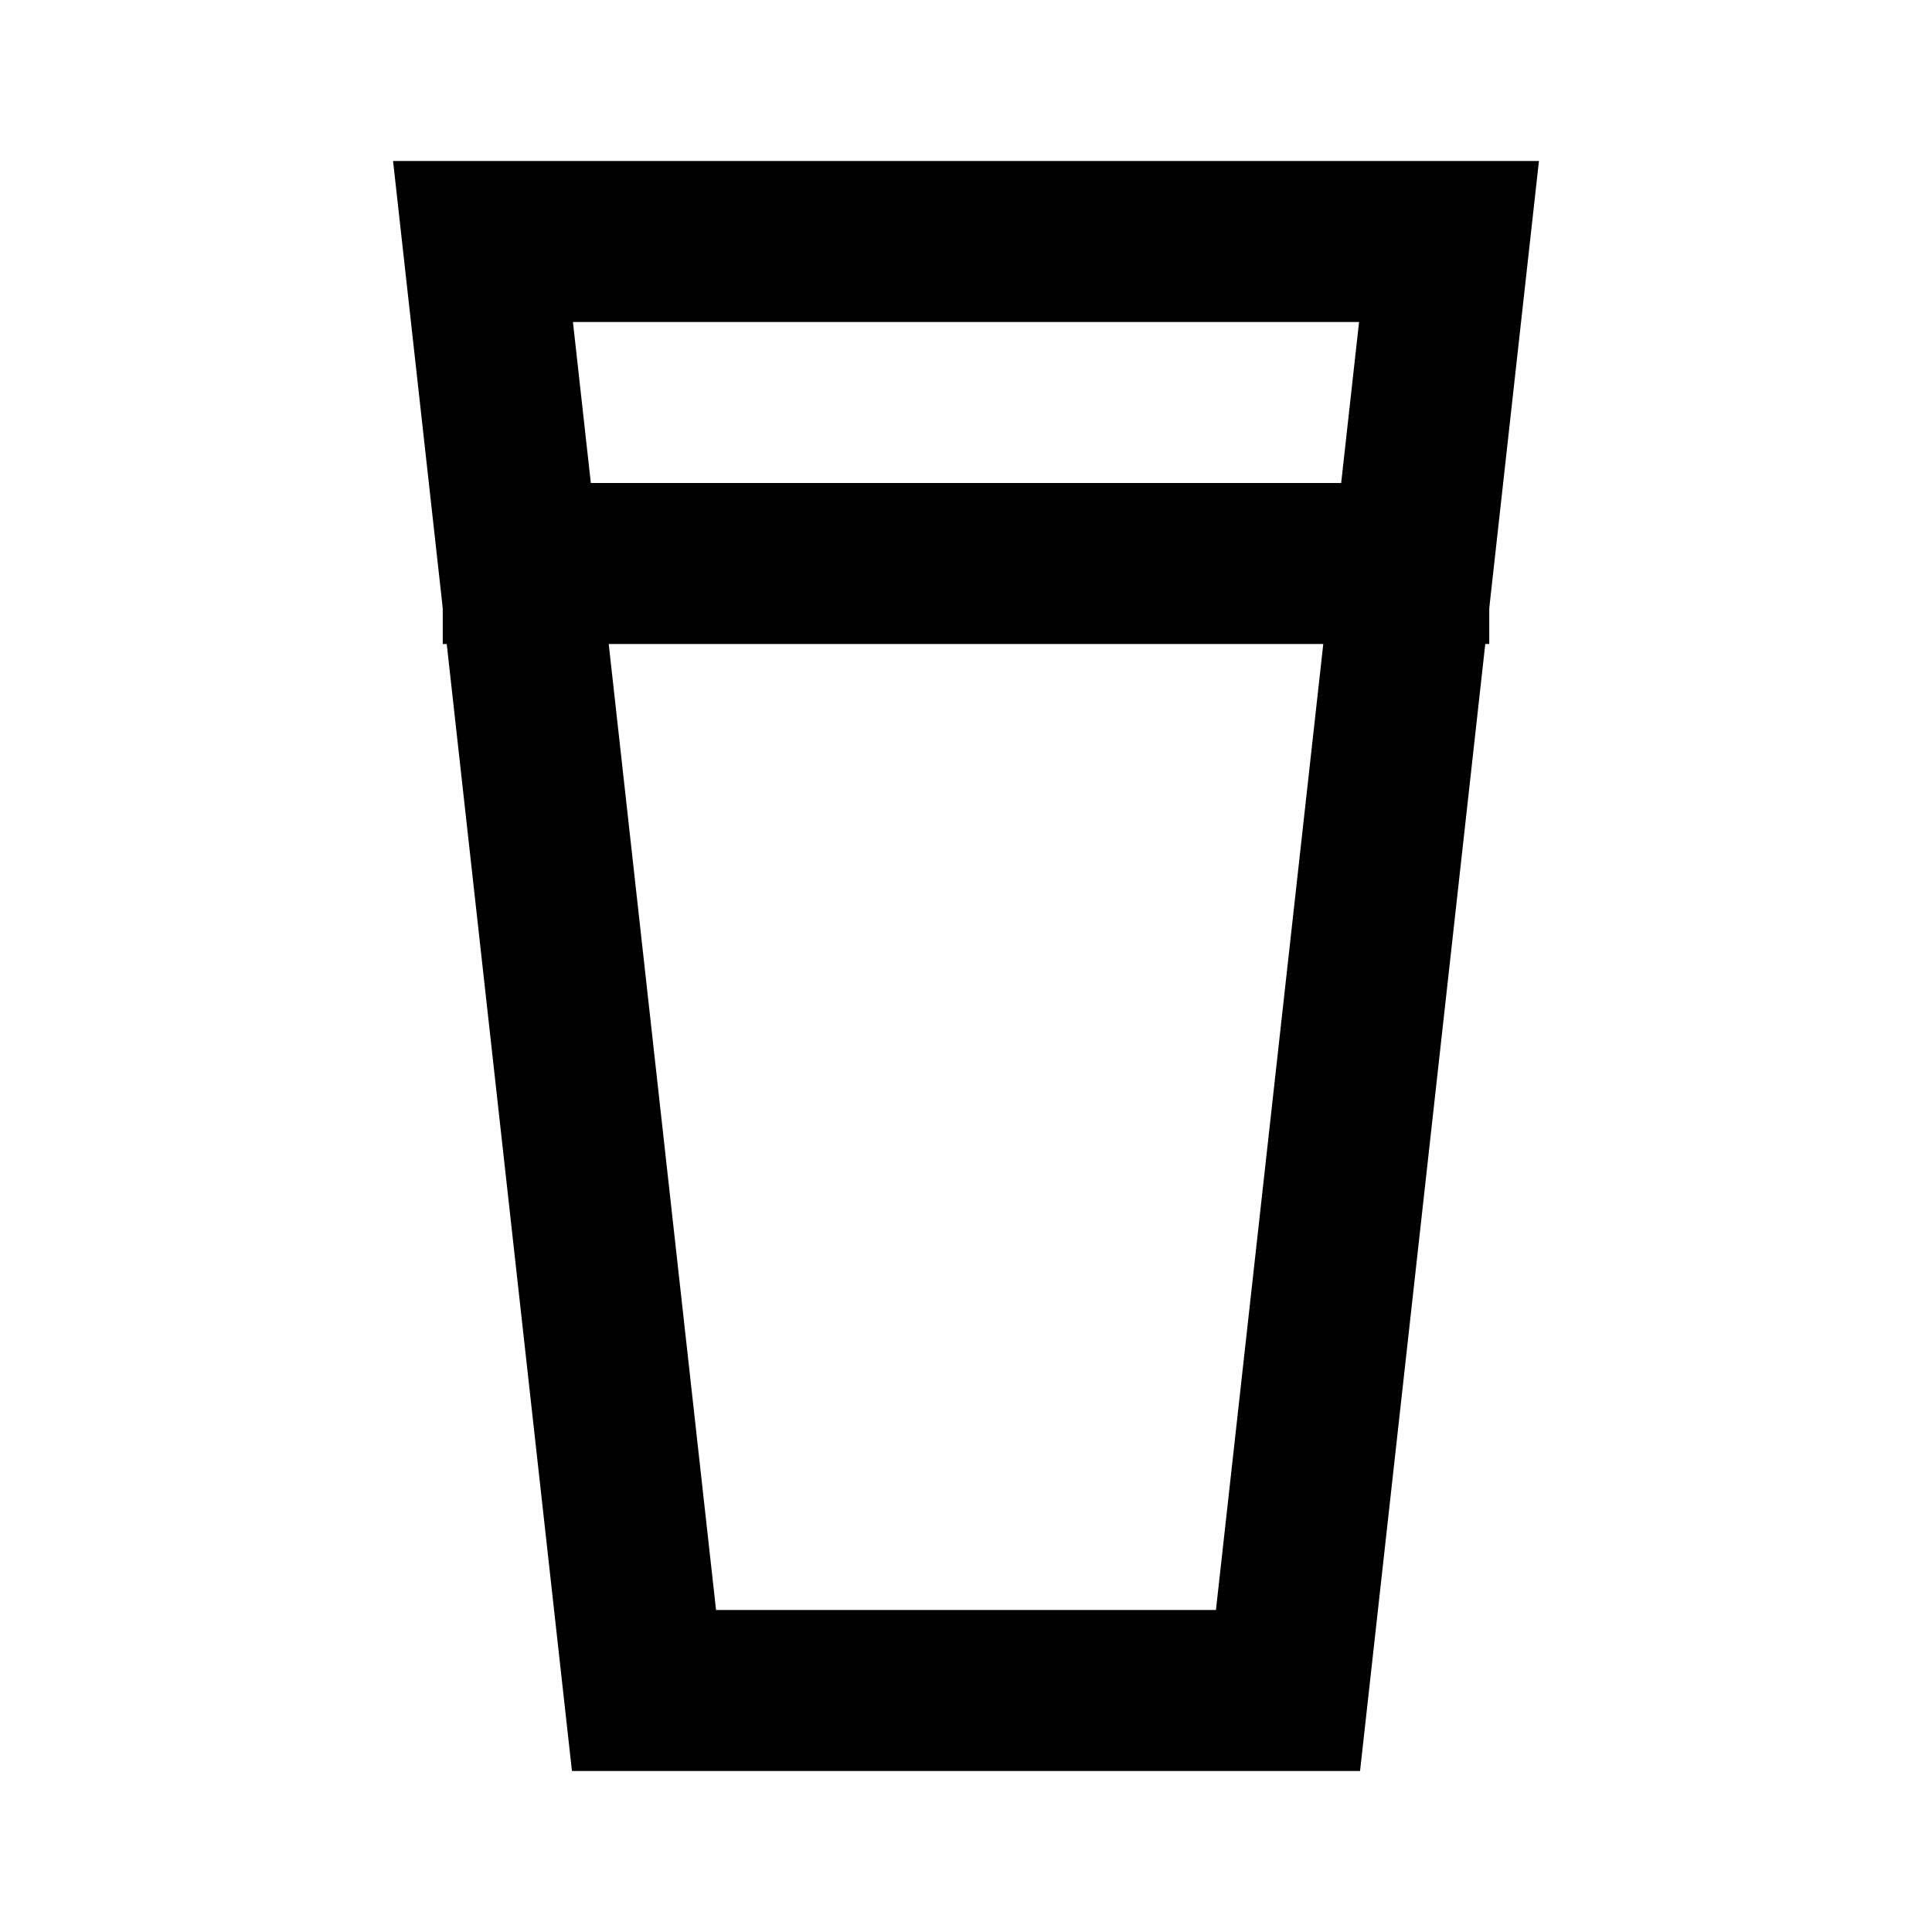
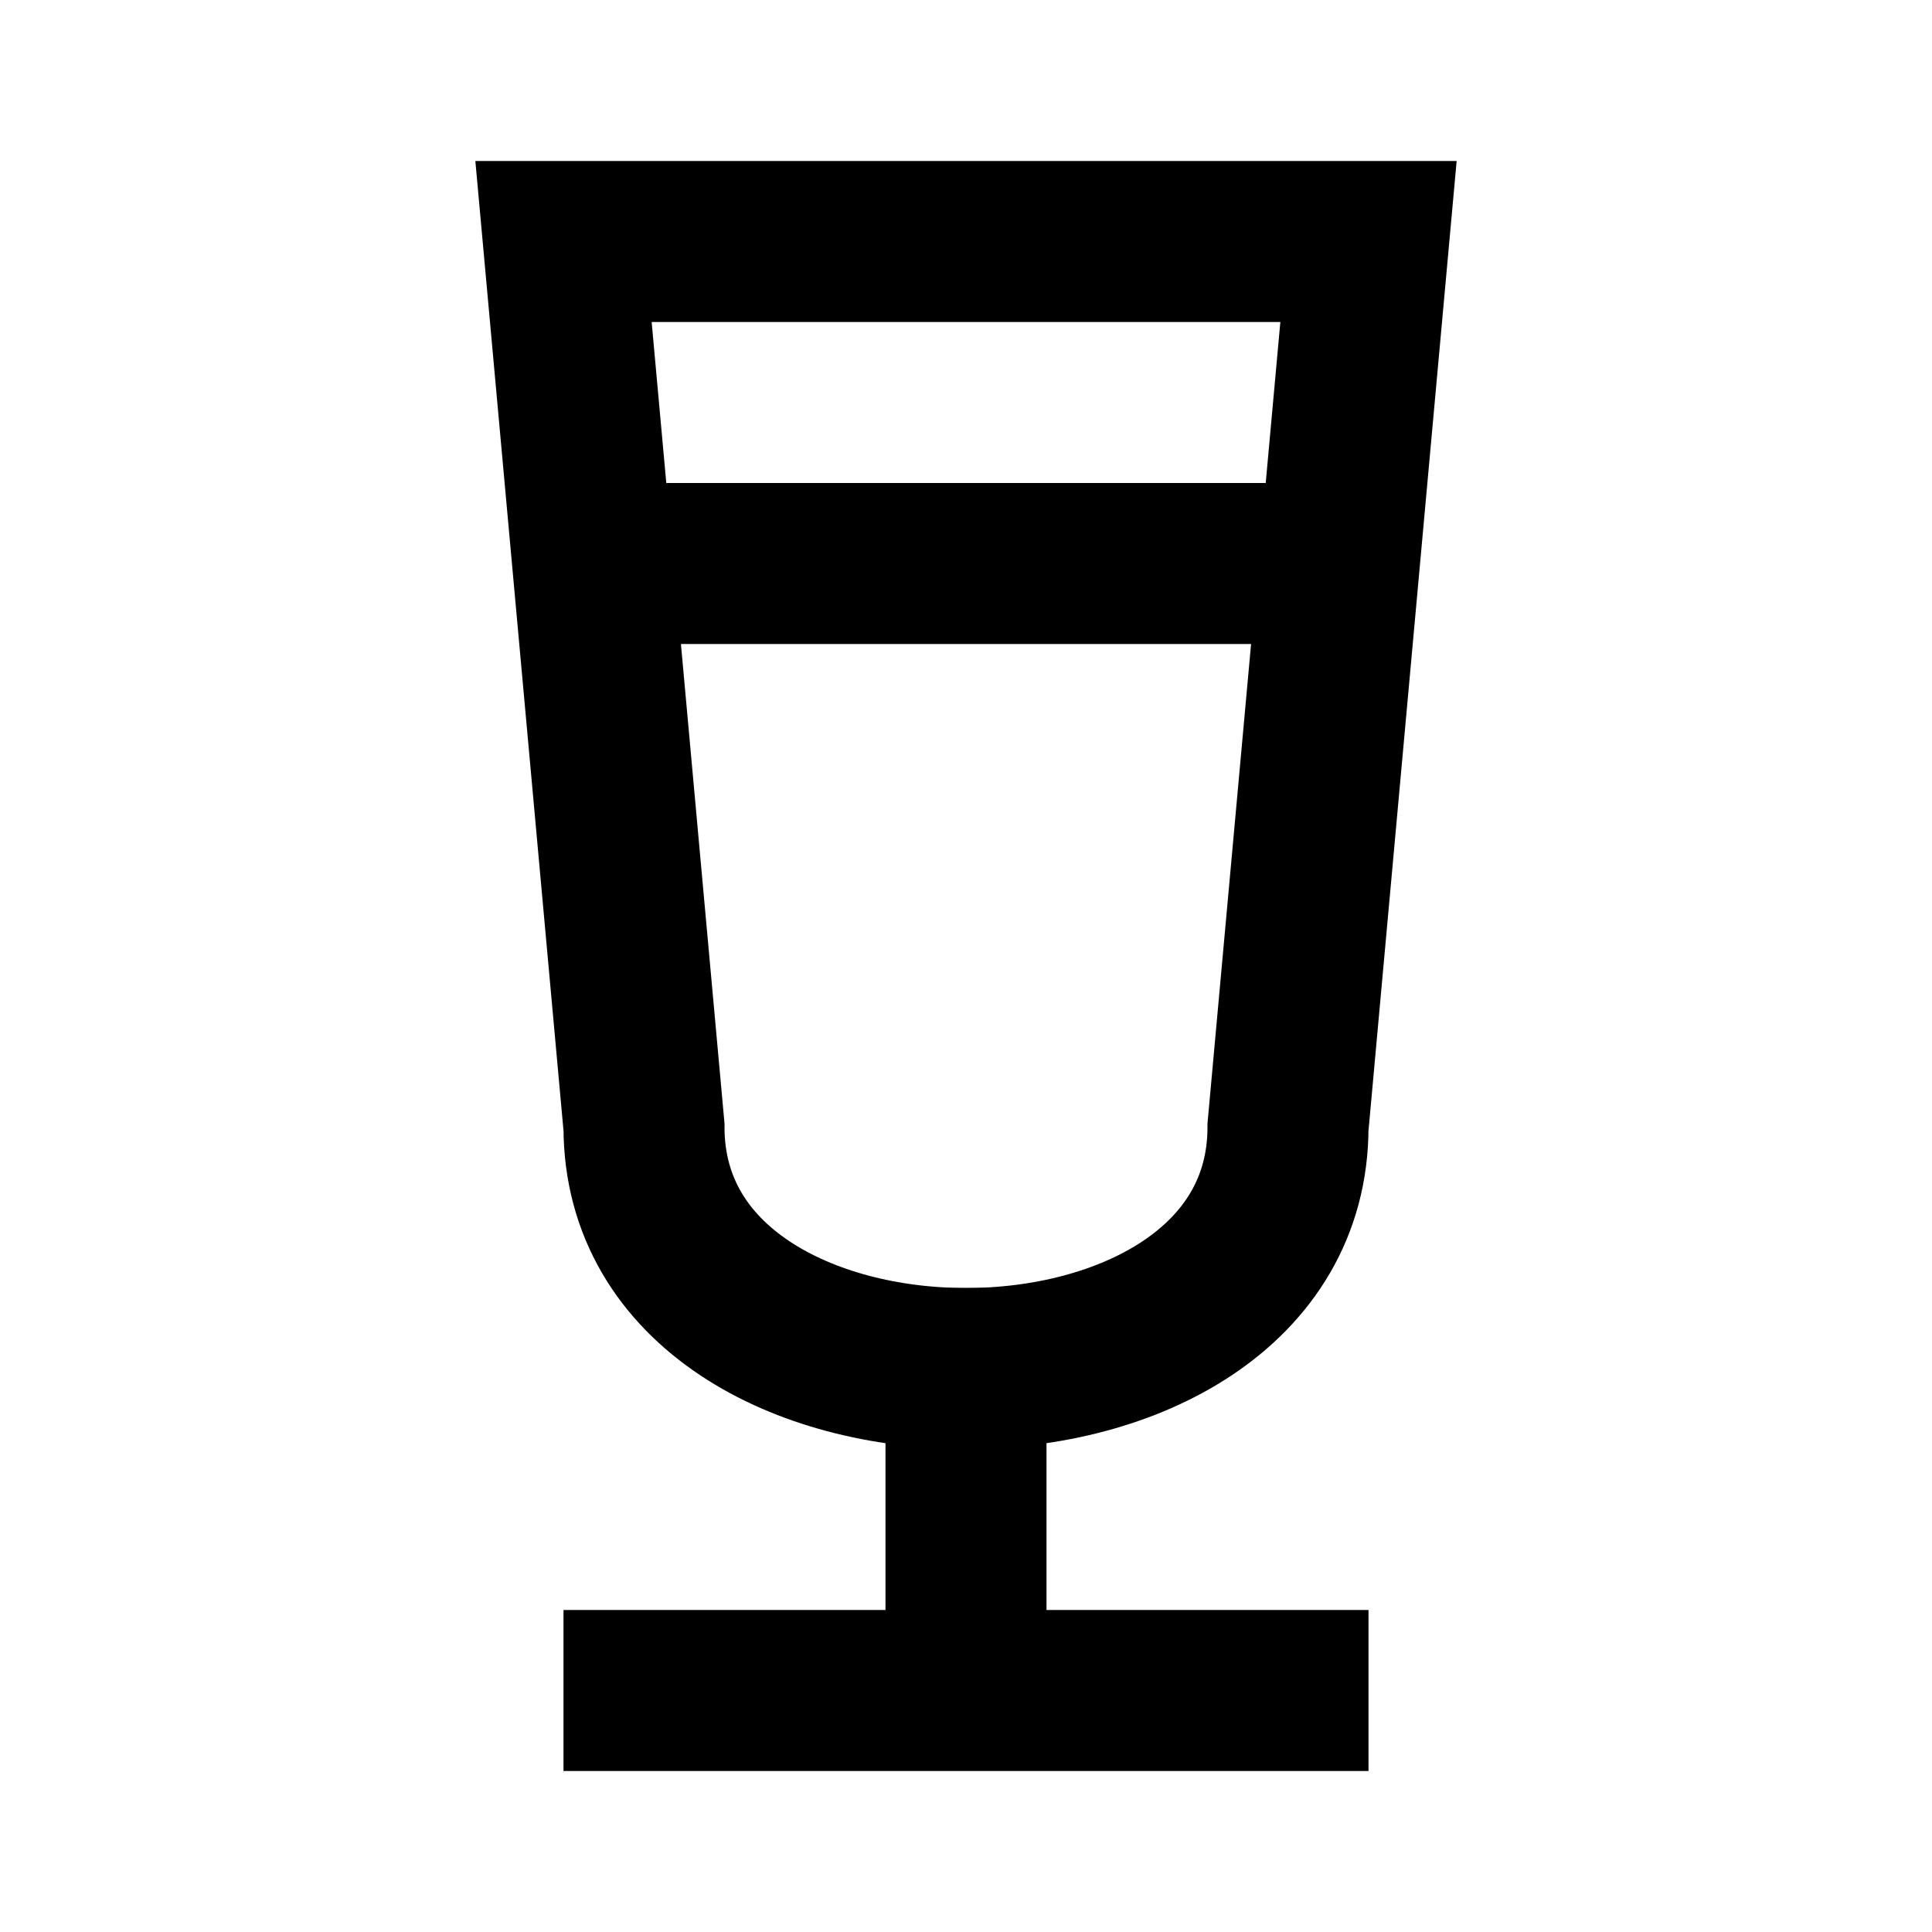
<svg xmlns="http://www.w3.org/2000/svg" viewBox="0 0 24 24" fill="none" stroke="currentColor" stroke-width="2" stroke-linejoin="miter" stroke-linecap="square">
-   <path d="M6 3h12l-2 18H8z" />
-   <path d="M6.5 7h11" />
+   <path d="M7 3h10l-1 11c0 2-2 3-4 3s-4-1-4-3z" />
+   <path d="M12 17v3" />
+   <path d="M8 21h8" />
+   <path d="M7.5 7h9" />
</svg>
